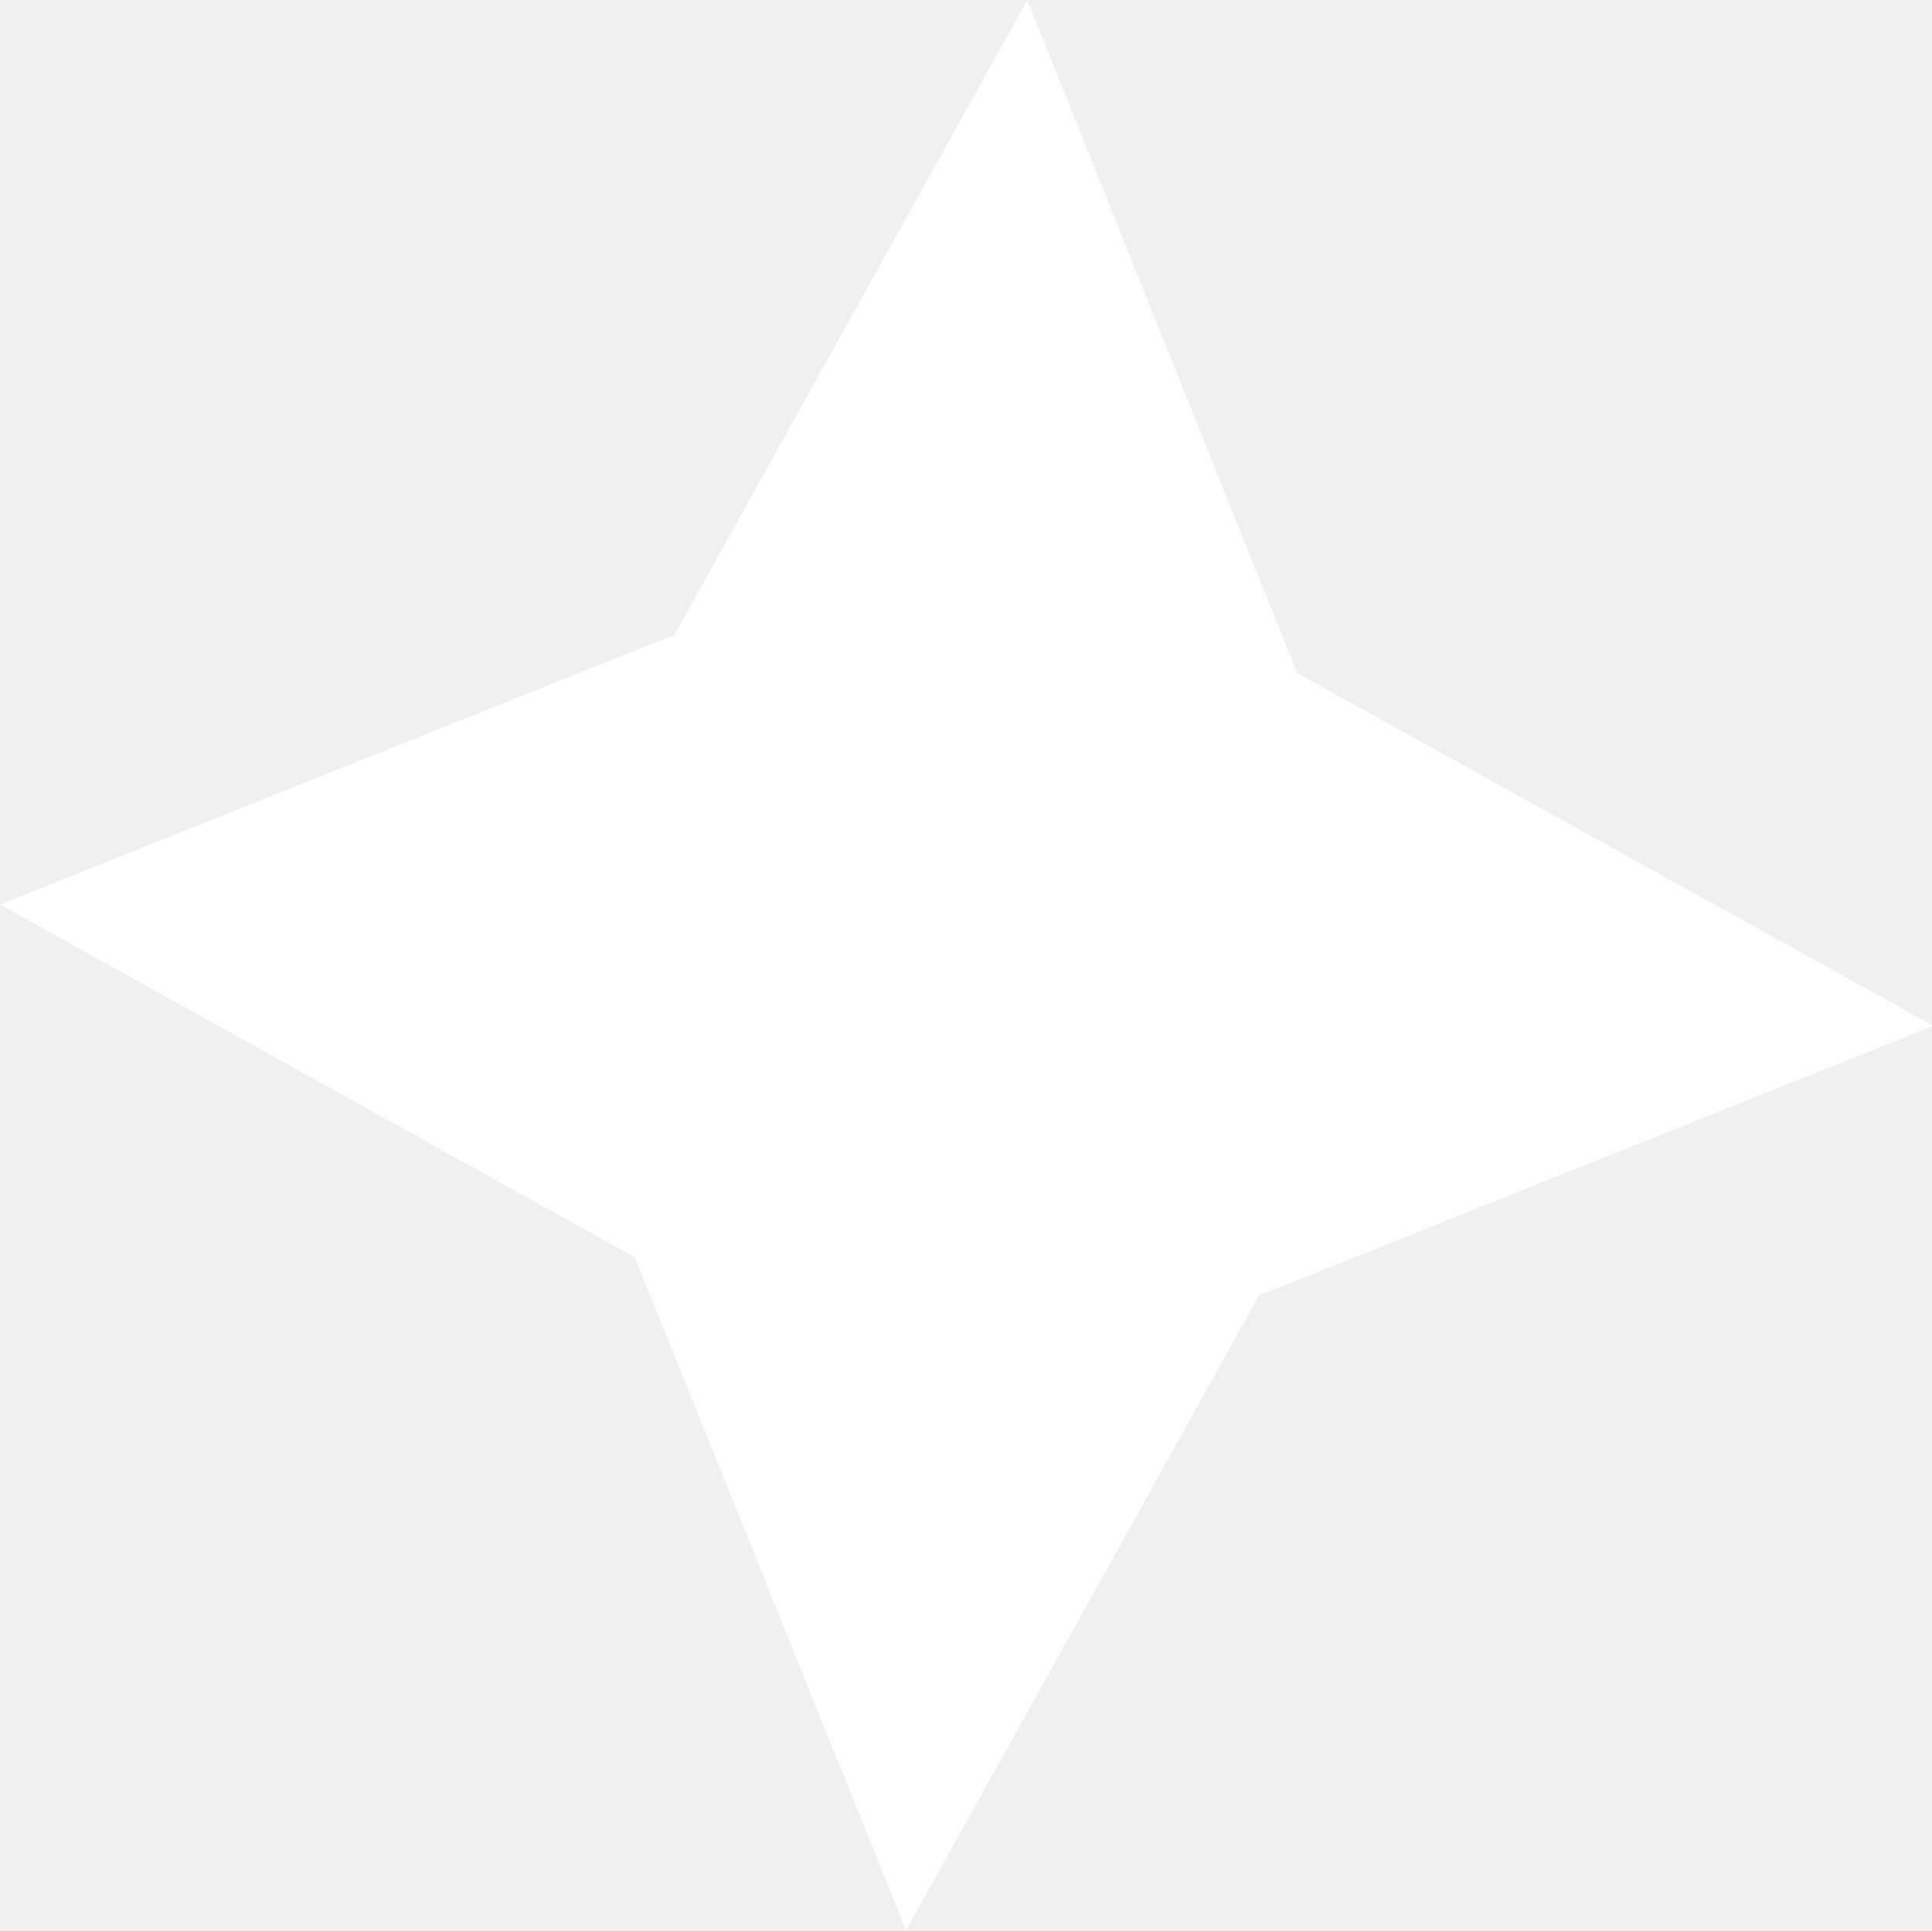
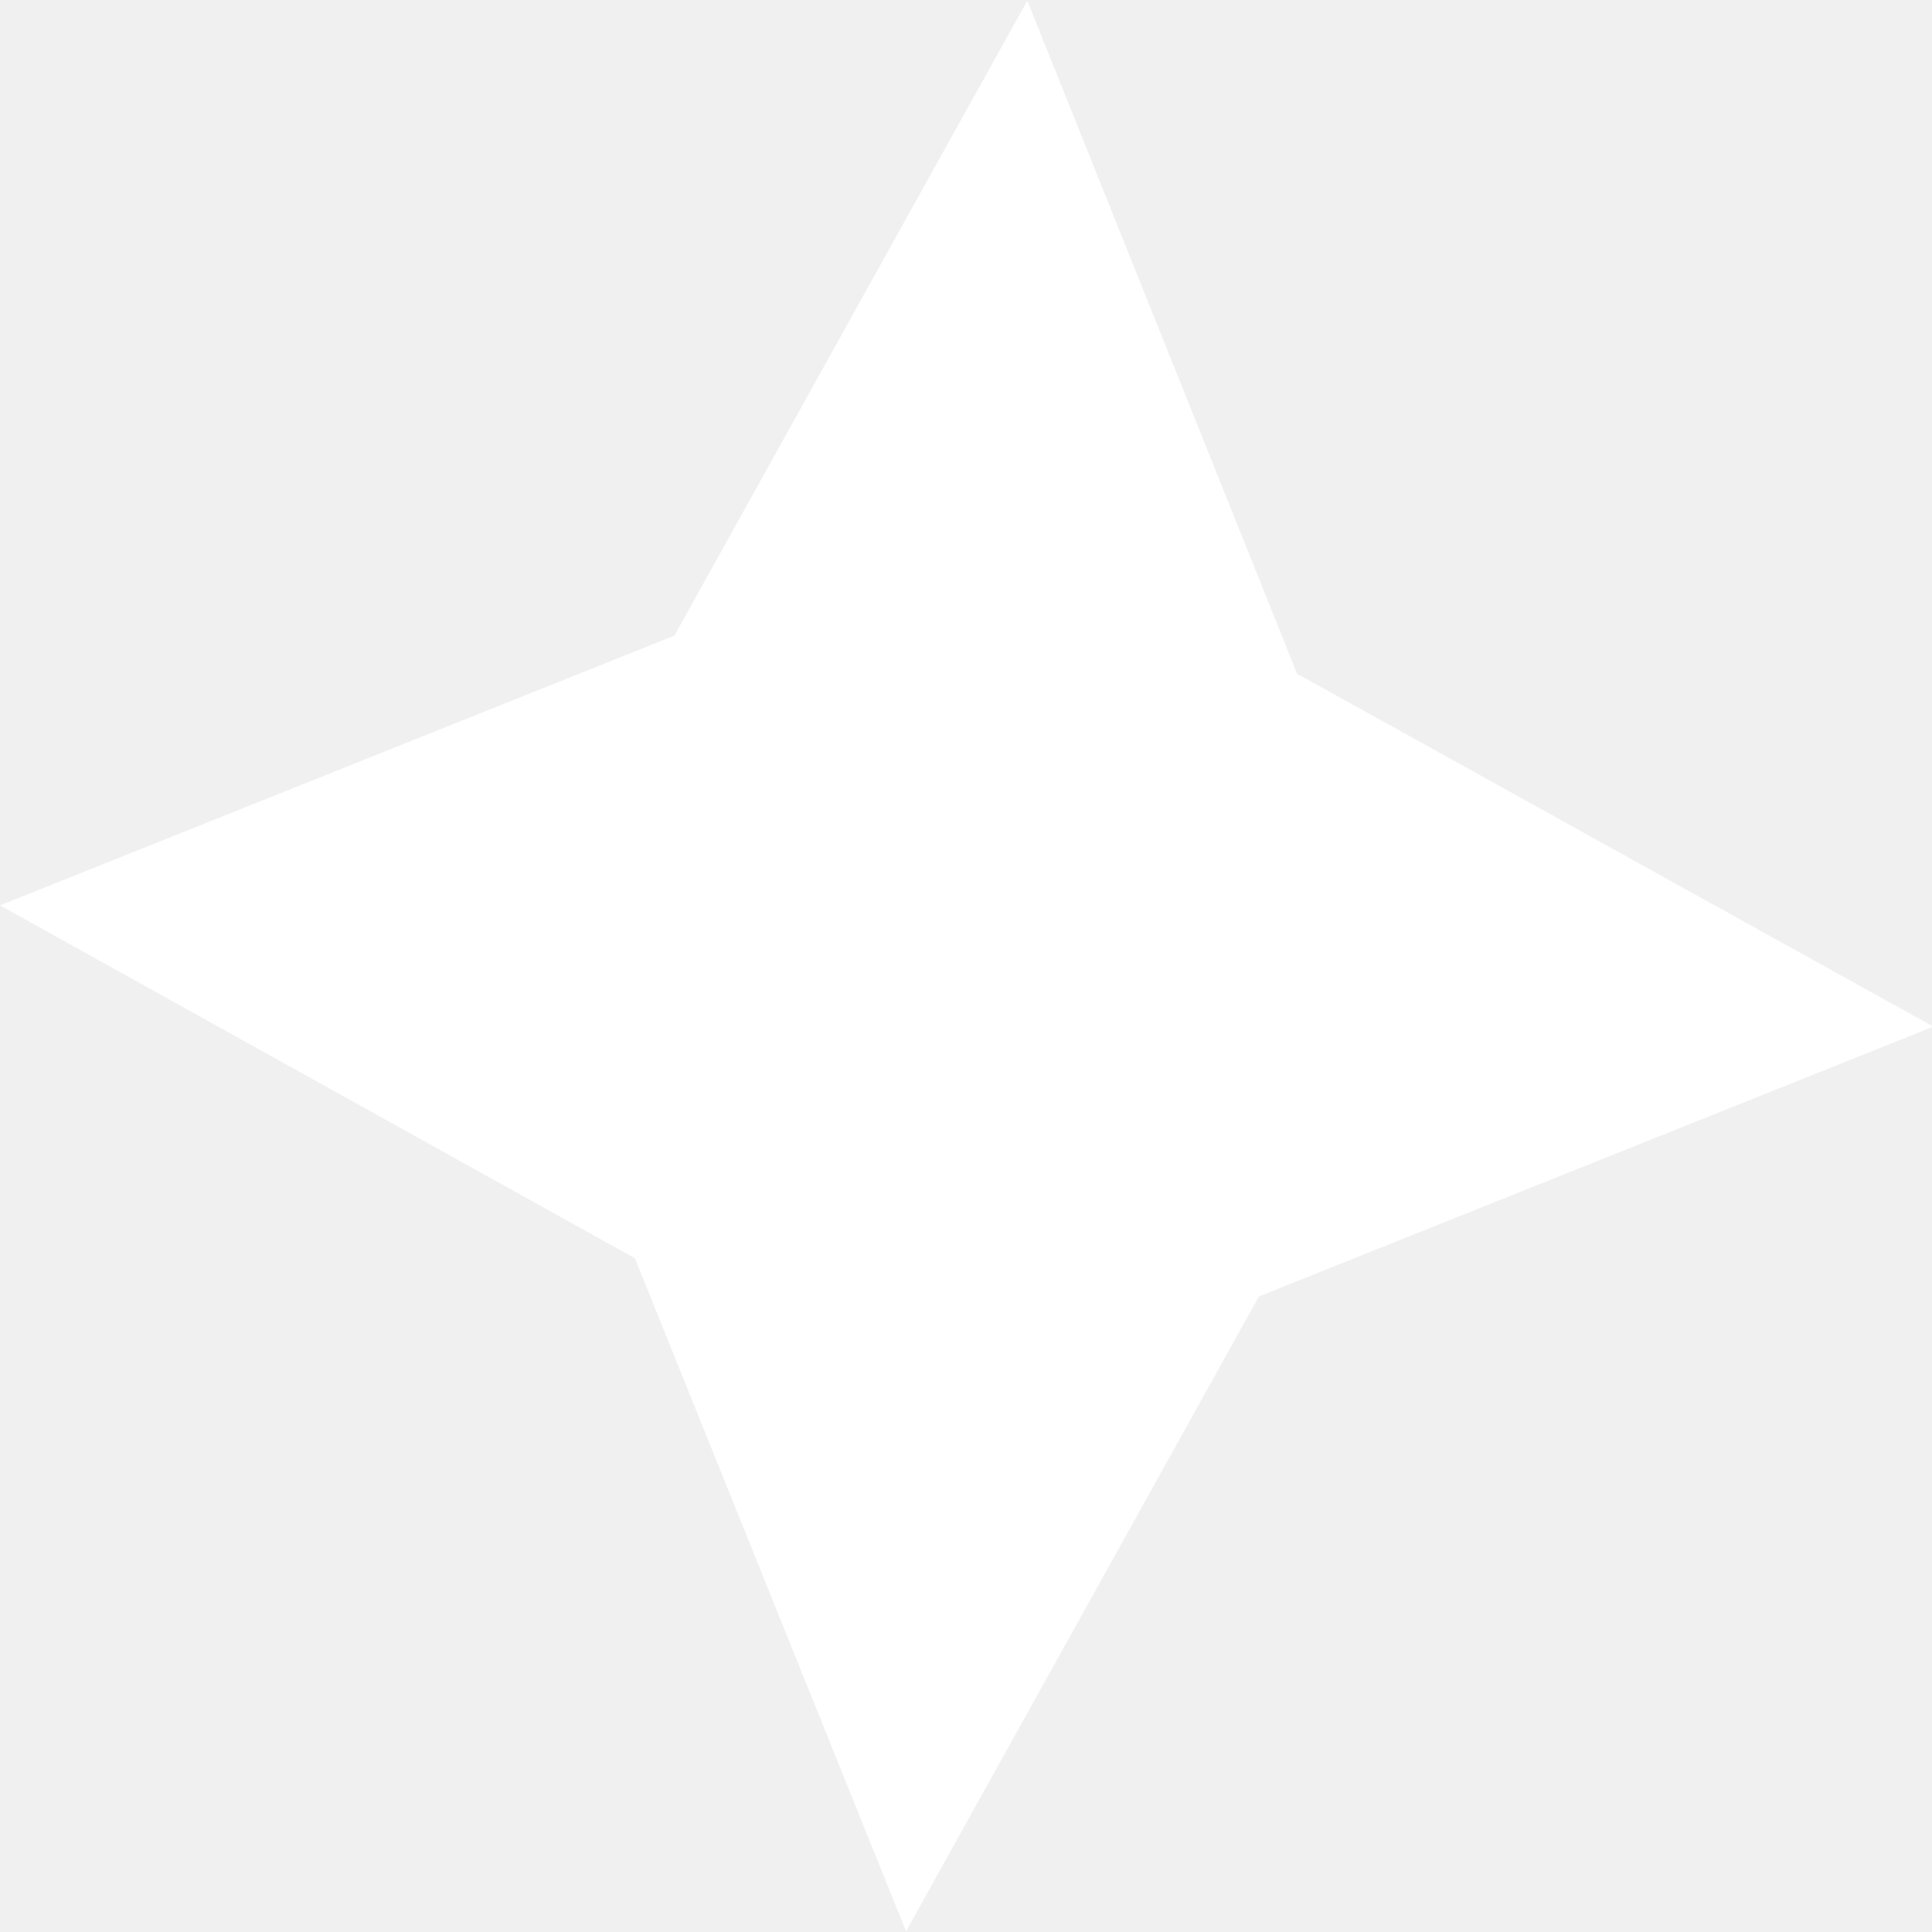
- <svg xmlns="http://www.w3.org/2000/svg" viewBox="0 0 14.18 14.17">
+ <svg xmlns="http://www.w3.org/2000/svg" width="100" height="100" viewBox="0 0 14.18 14.17">
  <defs>
-     <style>.a{fill:#fff;fill-rule:evenodd;}</style>
+     <style>.a{fill:#fff;}</style>
  </defs>
  <polygon class="a" points="7.54 0 9.52 4.94 14.19 7.53 9.24 9.51 6.65 14.17 4.66 9.23 0 6.64 4.95 4.66 7.54 0 7.54 0" />
</svg>
